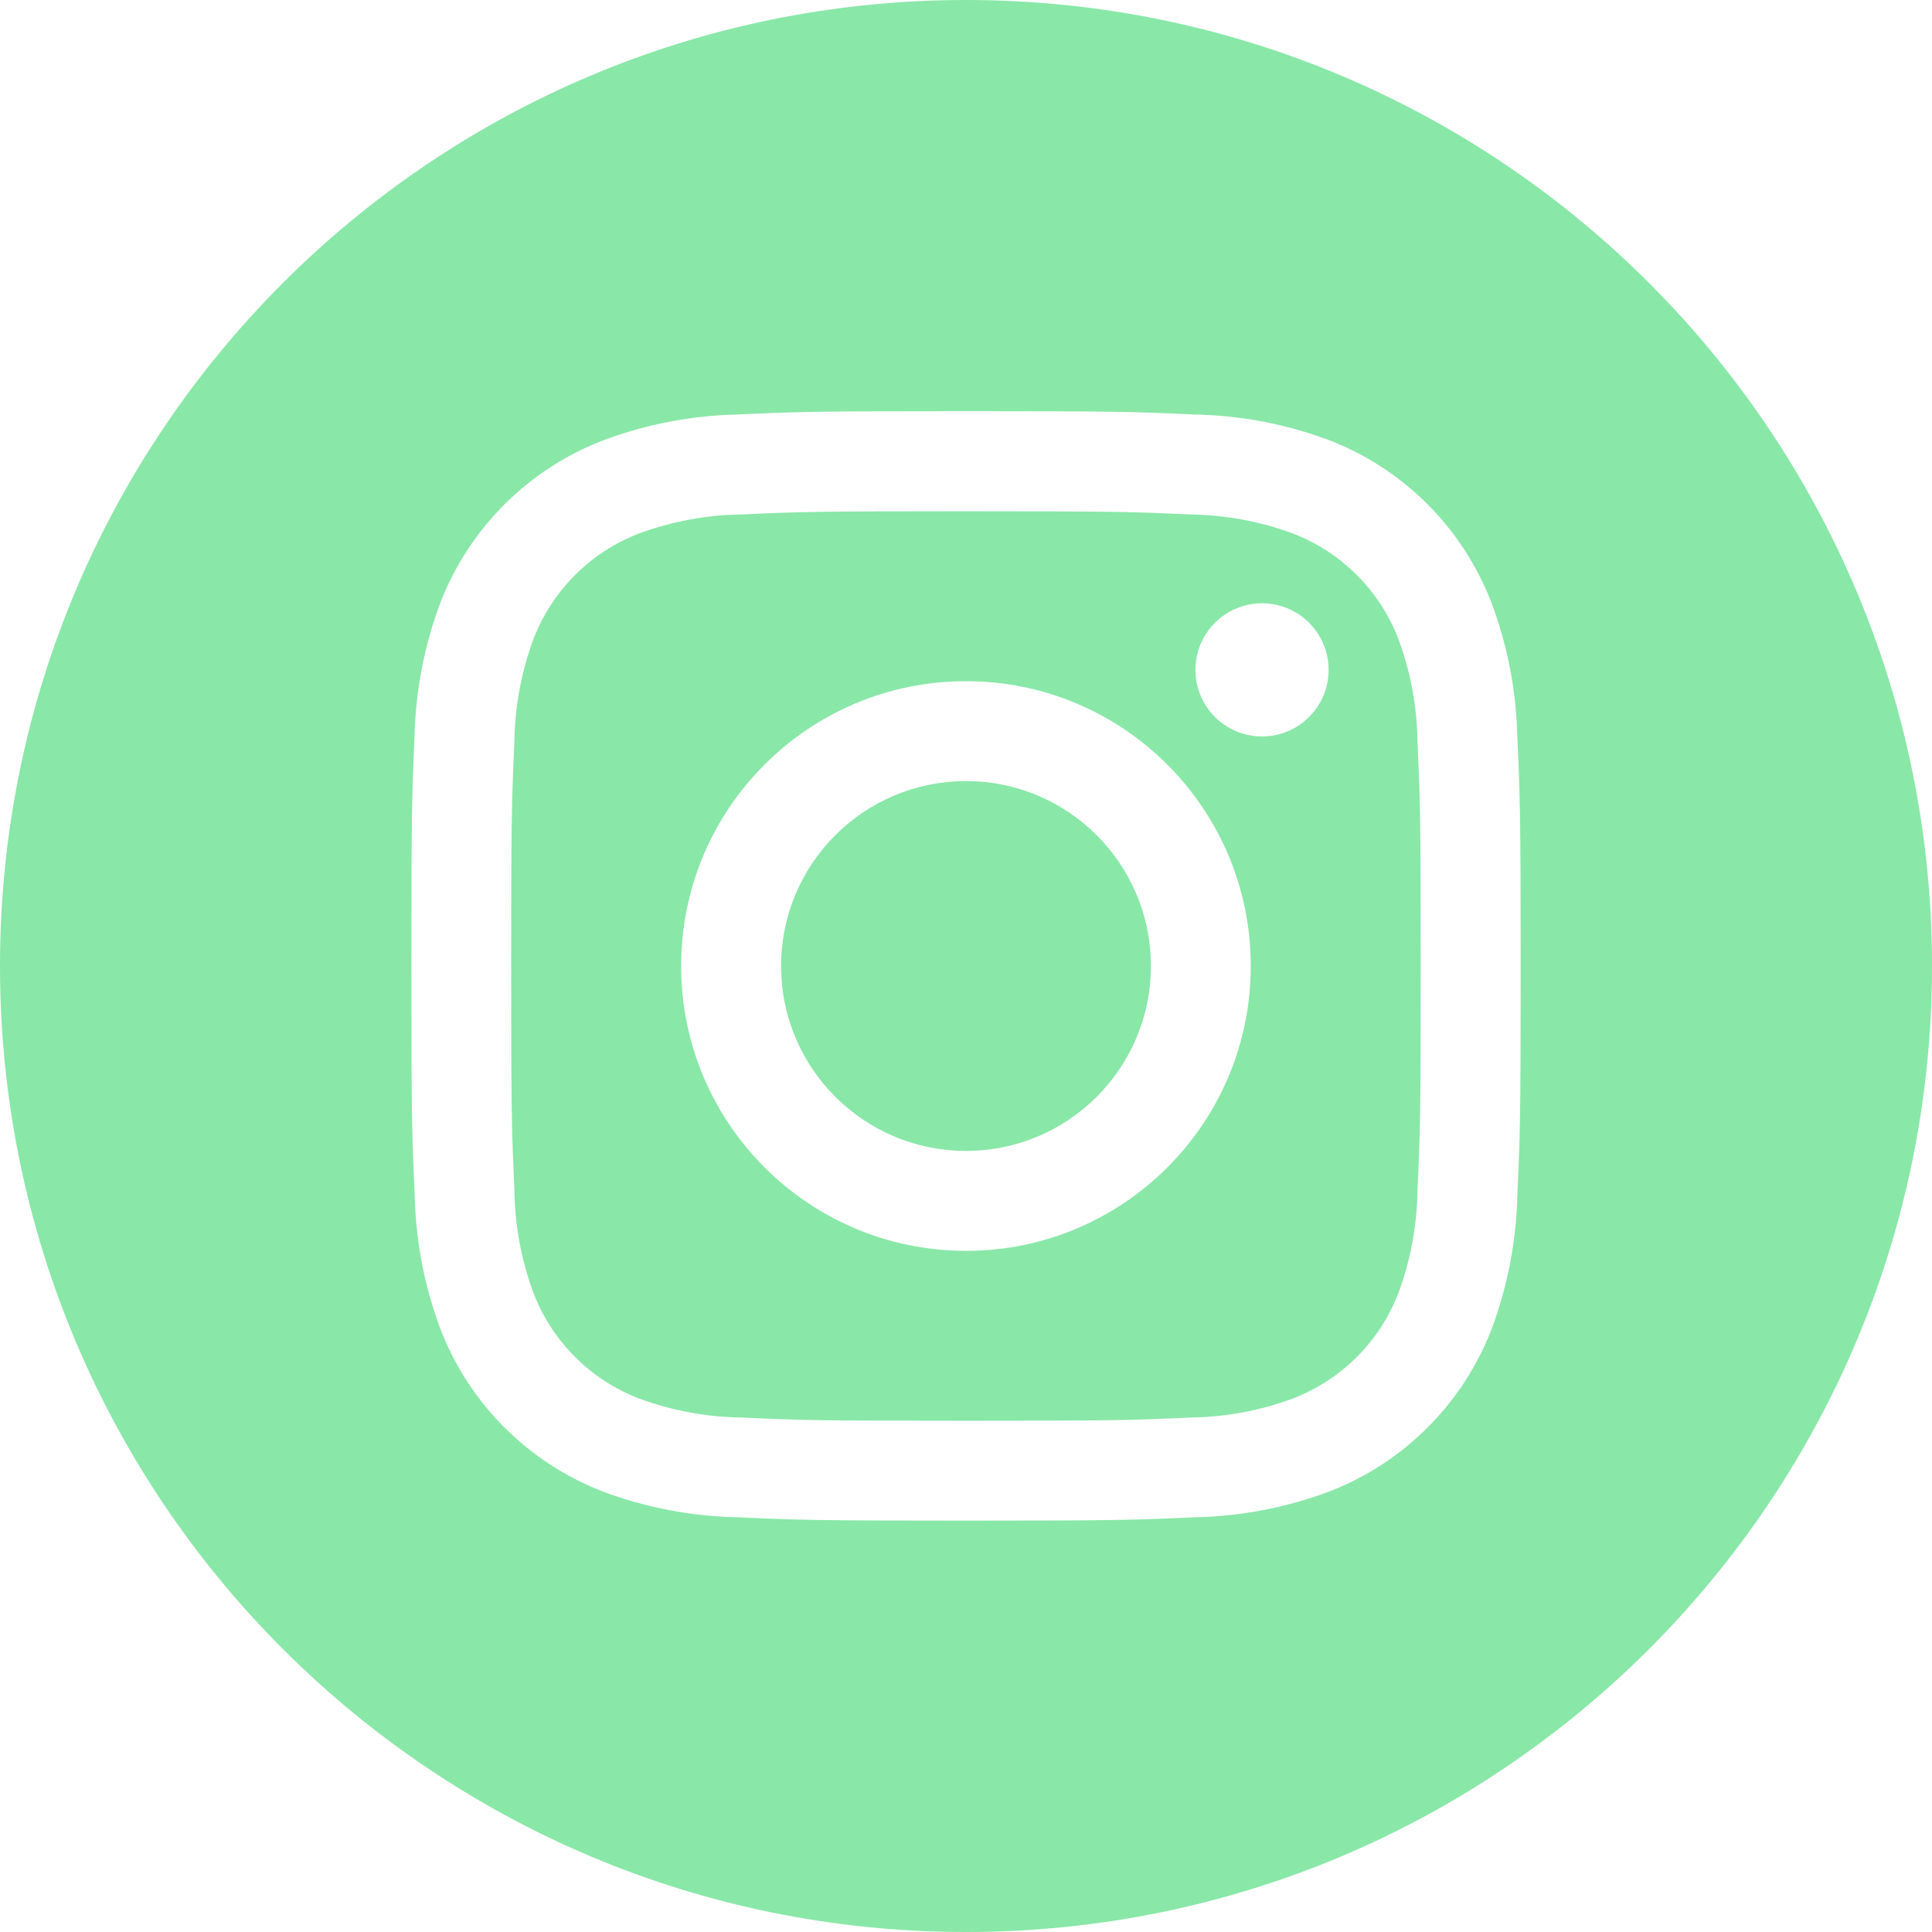
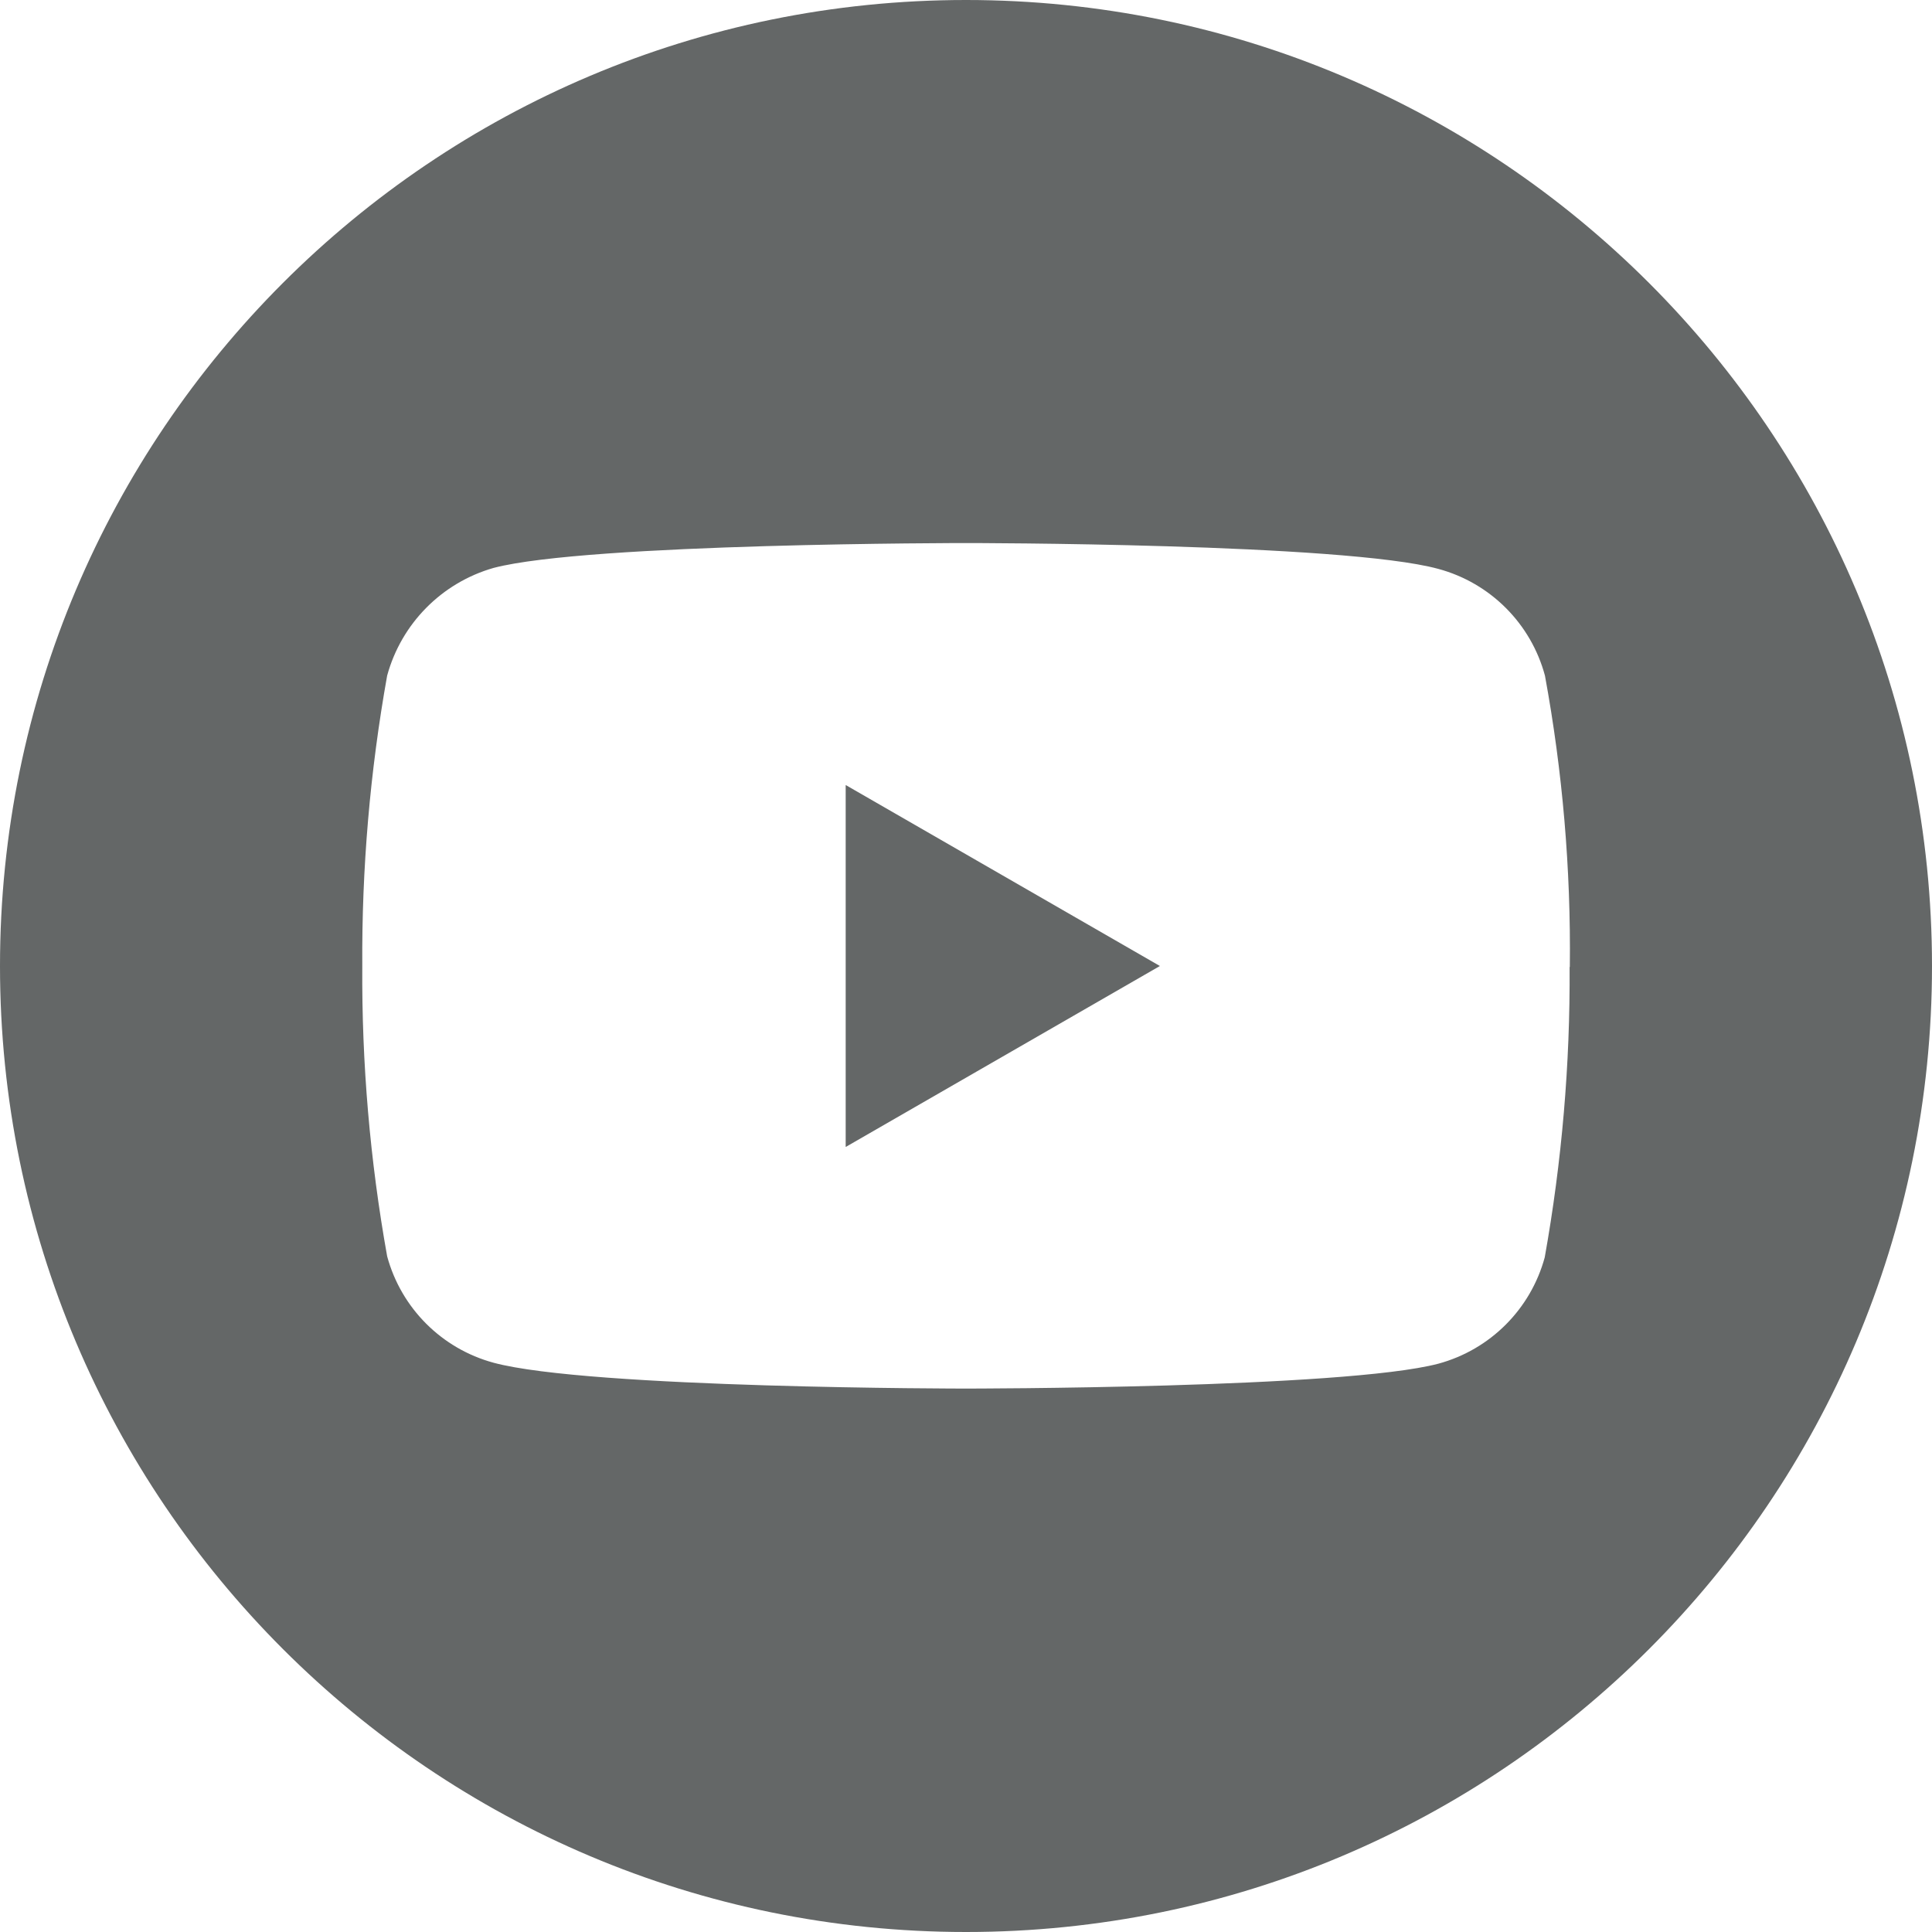
- <svg xmlns="http://www.w3.org/2000/svg" width="35.89" height="35.89" viewBox="0 0 35.89 35.89">
+ <svg xmlns="http://www.w3.org/2000/svg" id="_008-youtube" width="35.89" height="35.89" data-name="008-youtube" viewBox="0 0 35.89 35.89">
  <defs>
    <style>
-       .cls-1 {
-         fill: none;
-       }
- 
-       .cls-2 {
-         clip-path: url(#clip-path);
-       }
- 
-       .cls-3 {
-         fill: #89e7a8;
-       }
-     </style>
-     <clipPath id="clip-path">
-       <rect class="cls-1" width="35.89" height="35.89" />
-     </clipPath>
+             .cls-1{fill:#646767}
+         </style>
  </defs>
-   <g id="Instagram_icon" data-name="Instagram icon" class="cls-2">
-     <path id="Path_132" data-name="Path 132" class="cls-3" d="M213.87,210.435A3.435,3.435,0,1,1,210.435,207,3.435,3.435,0,0,1,213.87,210.435Zm0,0" transform="translate(-192.49 -192.49)" />
-     <path id="Path_133" data-name="Path 133" class="cls-3" d="M151.965,137.859a3.412,3.412,0,0,0-1.956-1.956,5.7,5.7,0,0,0-1.913-.355c-1.087-.05-1.413-.06-4.164-.06s-3.077.01-4.164.06a5.705,5.705,0,0,0-1.913.355,3.414,3.414,0,0,0-1.956,1.956,5.7,5.7,0,0,0-.355,1.913c-.05,1.087-.06,1.412-.06,4.164s.011,3.077.06,4.164a5.7,5.7,0,0,0,.355,1.913,3.412,3.412,0,0,0,1.956,1.956,5.694,5.694,0,0,0,1.913.355c1.087.05,1.412.06,4.164.06s3.078-.01,4.164-.06a5.694,5.694,0,0,0,1.913-.355,3.412,3.412,0,0,0,1.956-1.956,5.706,5.706,0,0,0,.355-1.913c.05-1.087.06-1.413.06-4.164s-.01-3.077-.06-4.164A5.694,5.694,0,0,0,151.965,137.859Zm-8.033,11.368a5.291,5.291,0,1,1,5.291-5.291A5.291,5.291,0,0,1,143.933,149.228Zm5.5-9.555a1.237,1.237,0,1,1,1.237-1.237A1.237,1.237,0,0,1,149.433,139.672Zm0,0" transform="translate(-125.988 -125.991)" />
-     <path id="Path_134" data-name="Path 134" class="cls-3" d="M17.945,0A17.945,17.945,0,1,0,35.89,17.945,17.947,17.947,0,0,0,17.945,0ZM28.187,22.193a7.56,7.56,0,0,1-.479,2.5,5.269,5.269,0,0,1-3.014,3.014,7.565,7.565,0,0,1-2.5.479c-1.1.05-1.45.062-4.248.062s-3.149-.012-4.249-.062a7.565,7.565,0,0,1-2.5-.479,5.269,5.269,0,0,1-3.014-3.014,7.558,7.558,0,0,1-.479-2.5c-.051-1.1-.062-1.45-.062-4.249S7.652,14.8,7.7,13.7a7.561,7.561,0,0,1,.479-2.5A5.272,5.272,0,0,1,11.2,8.182,7.567,7.567,0,0,1,13.7,7.7c1.1-.05,1.45-.062,4.248-.062s3.149.012,4.248.062a7.569,7.569,0,0,1,2.5.478A5.27,5.27,0,0,1,27.708,11.2a7.559,7.559,0,0,1,.479,2.5c.05,1.1.062,1.45.062,4.248S28.238,21.095,28.187,22.193Zm0,0" />
-   </g>
+   <path id="Path_130" d="M224.113 214.763l5.837-3.362-5.837-3.362zm0 0" class="cls-1" data-name="Path 130" transform="translate(-208.403 -193.456)" />
+   <path id="Path_131" d="M17.945 0A17.945 17.945 0 1 0 35.89 17.945 17.947 17.947 0 0 0 17.945 0zm11.213 17.963a29.618 29.618 0 0 1-.462 5.394 2.81 2.81 0 0 1-1.977 1.976c-1.755.462-8.775.462-8.775.462s-7 0-8.775-.48a2.81 2.81 0 0 1-1.977-1.977 29.488 29.488 0 0 1-.462-5.394 29.6 29.6 0 0 1 .462-5.394 2.867 2.867 0 0 1 1.977-2c1.755-.462 8.775-.462 8.775-.462s7.02 0 8.775.48a2.81 2.81 0 0 1 1.981 1.983 28.107 28.107 0 0 1 .462 5.412zm0 0" class="cls-1" data-name="Path 131" />
</svg>
